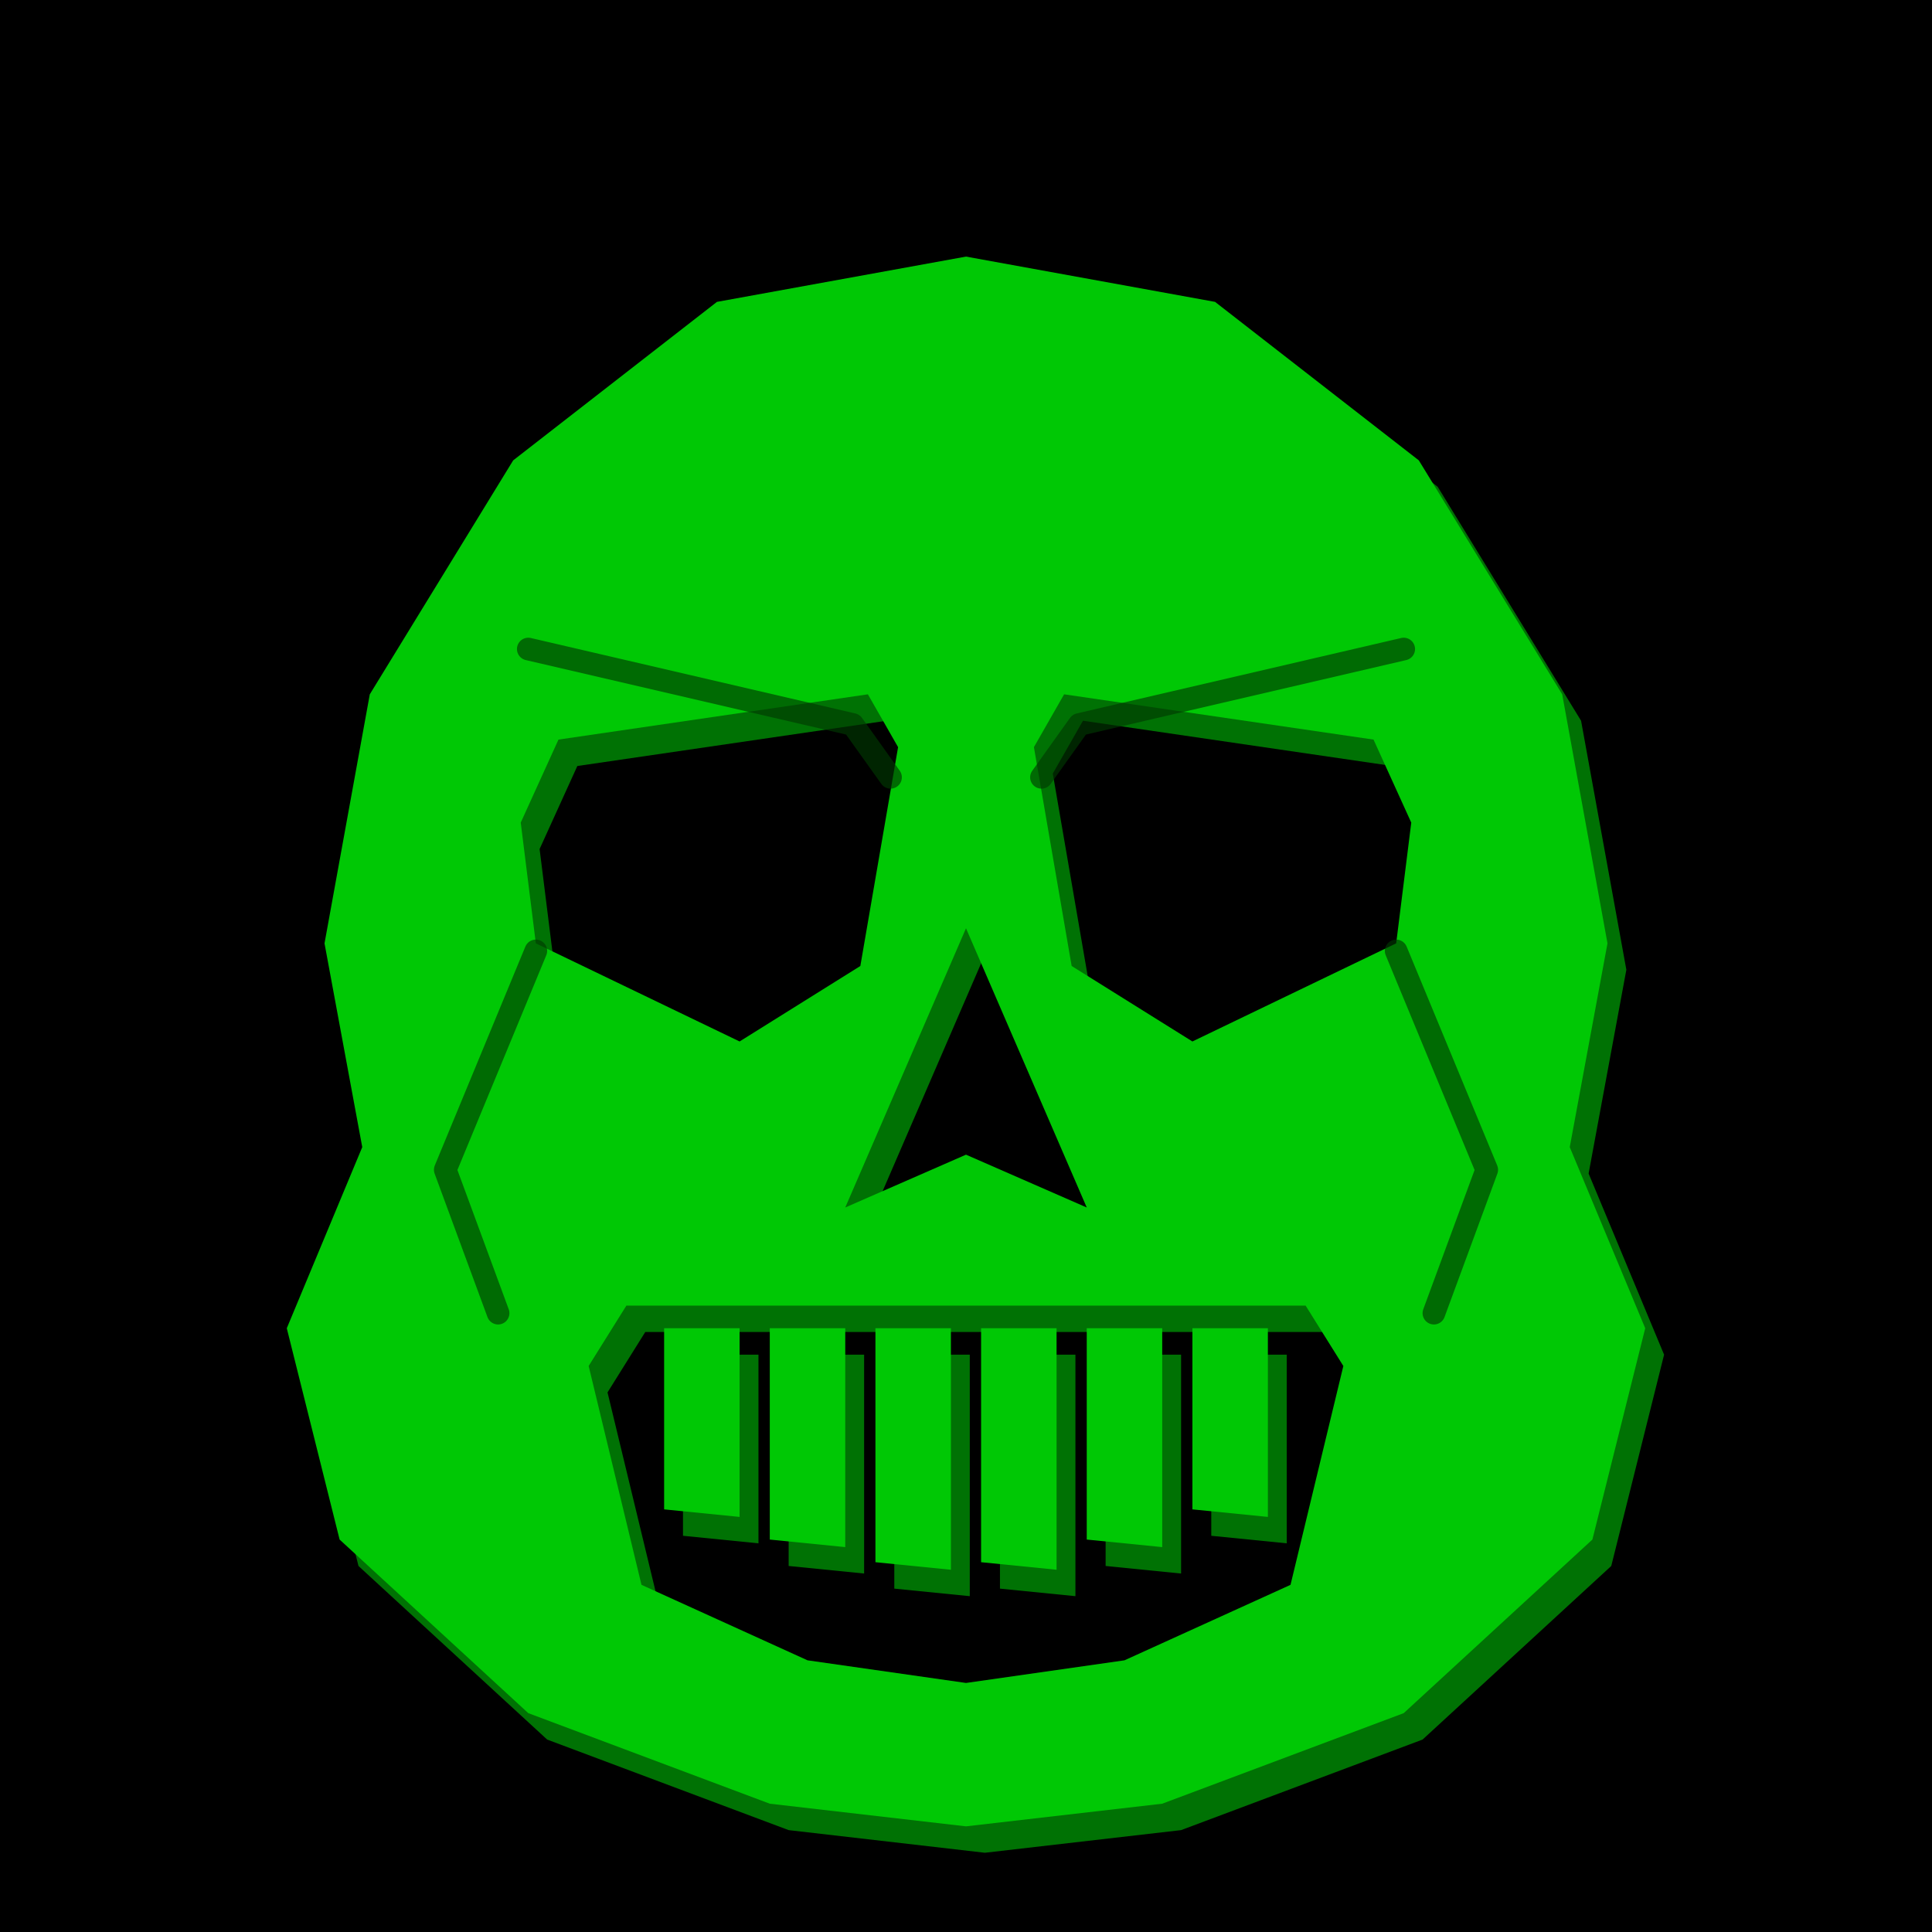
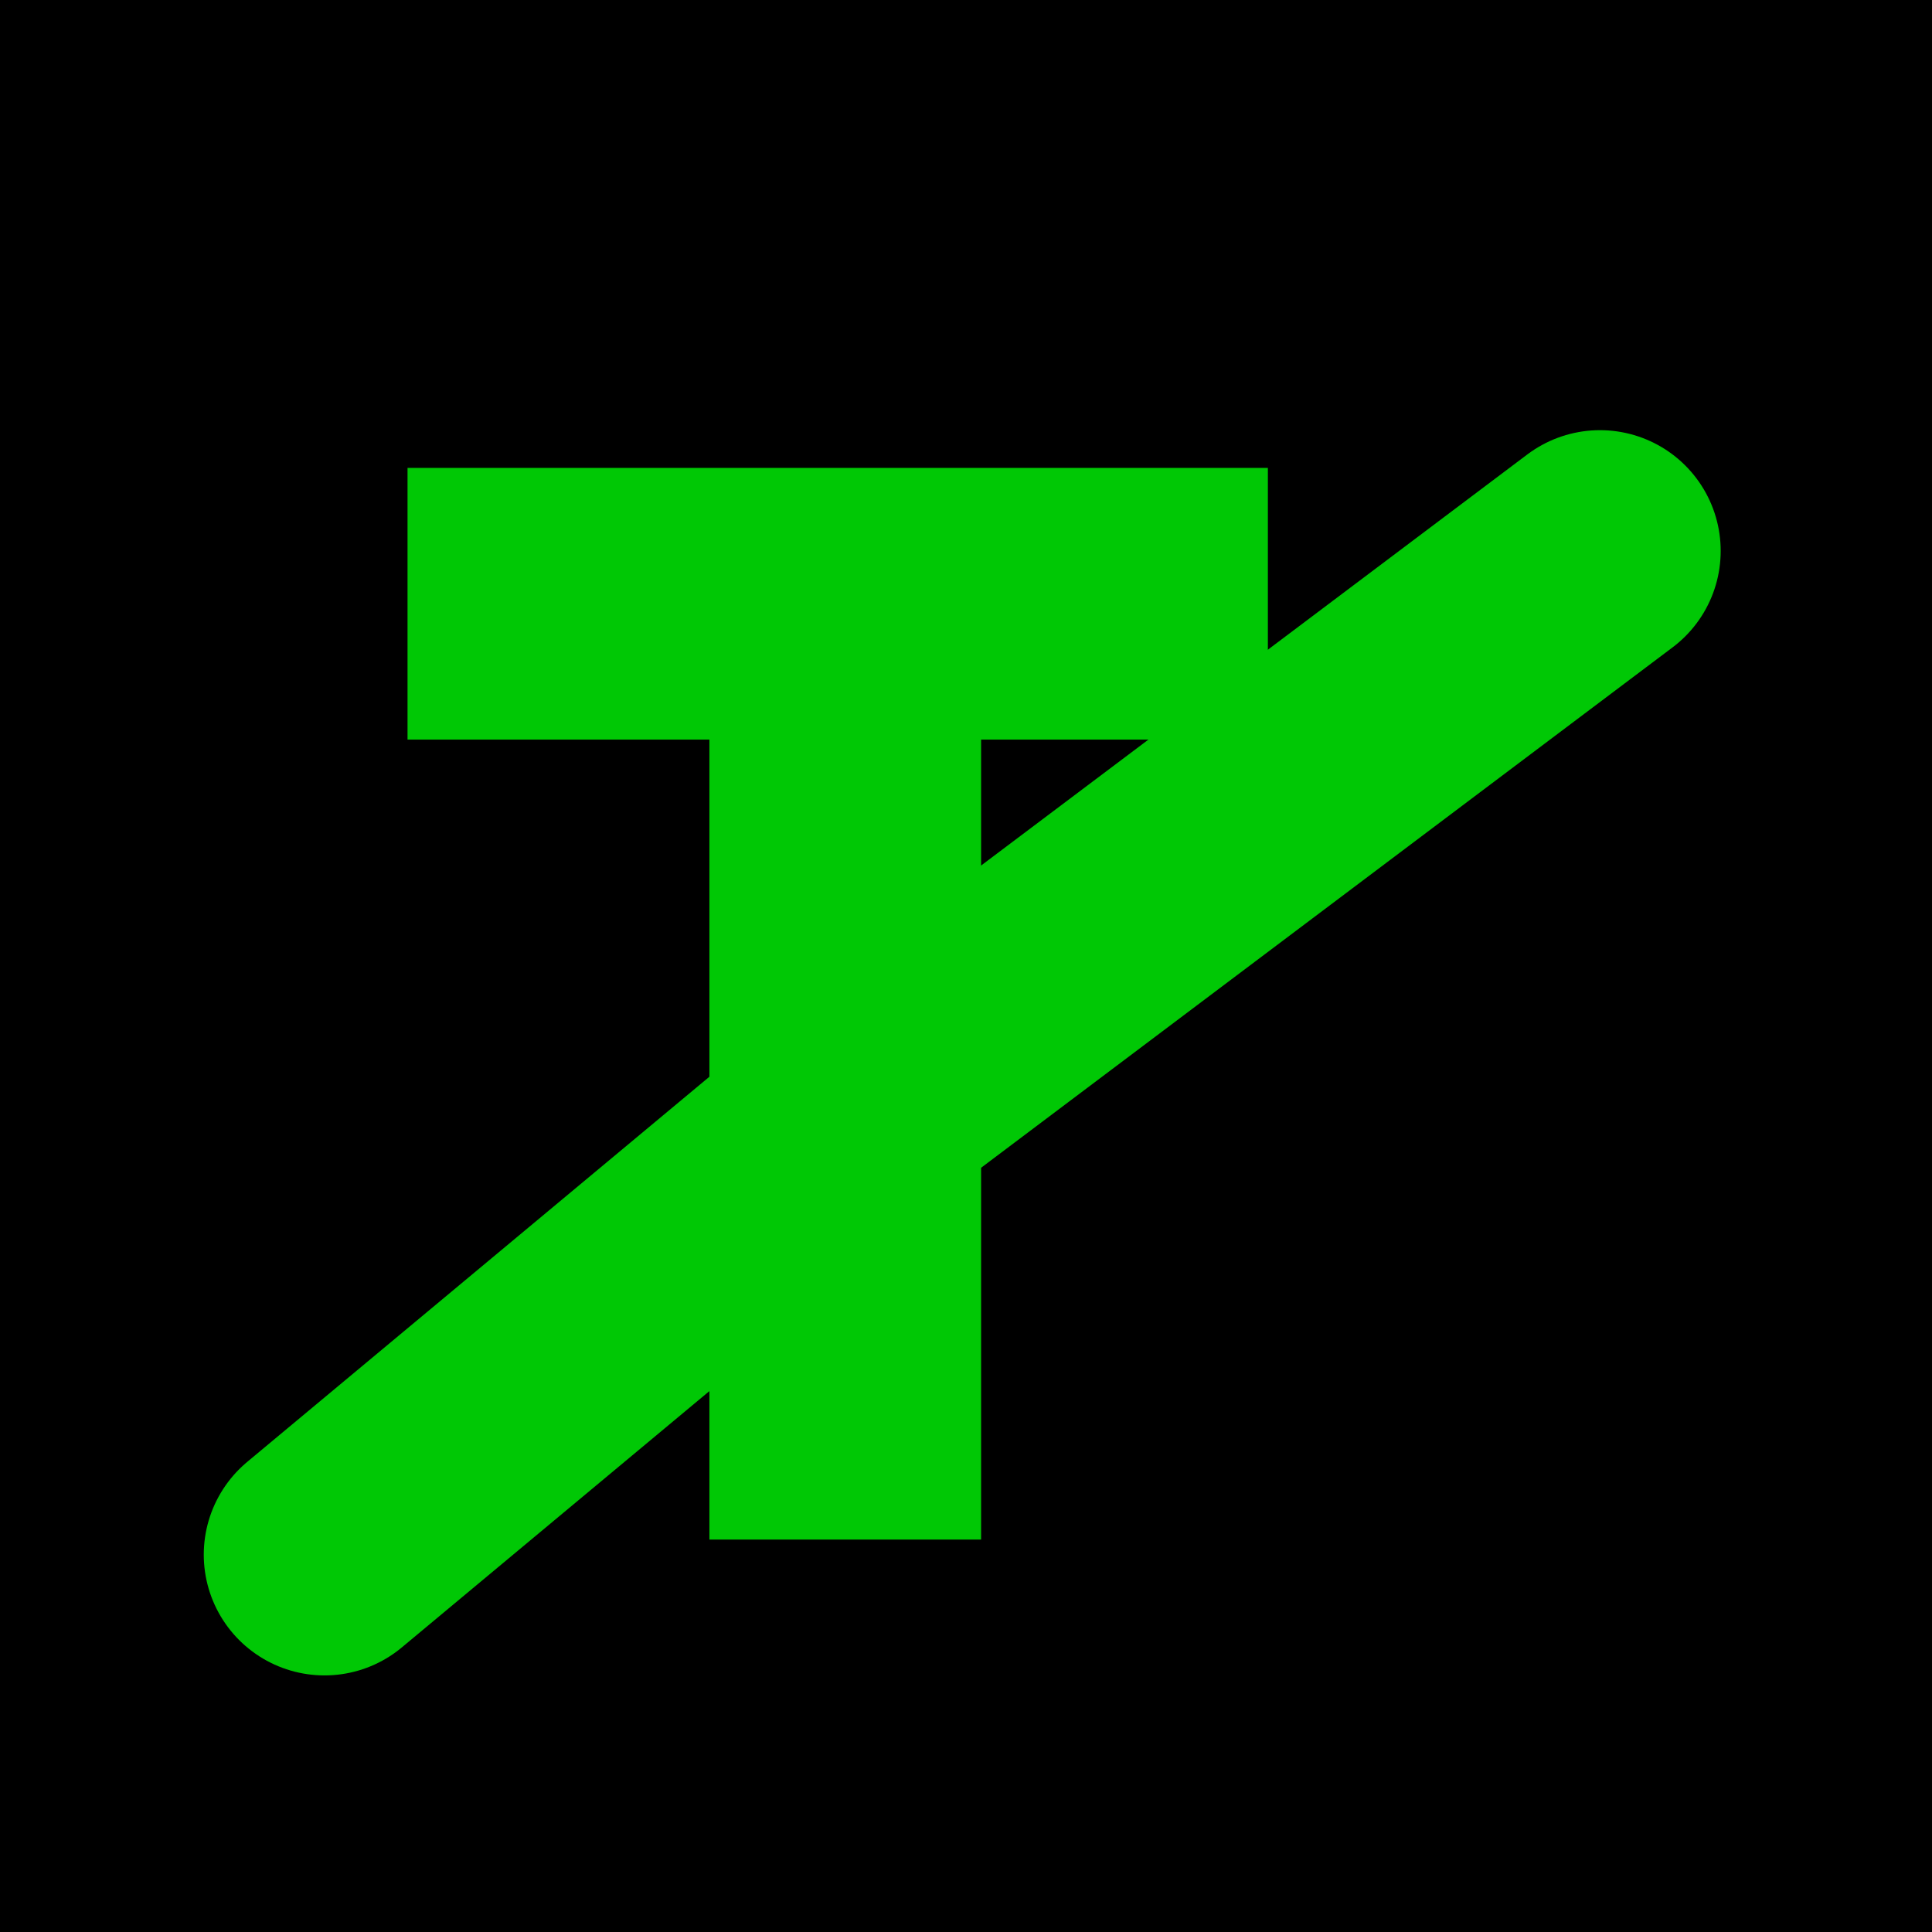
<svg xmlns="http://www.w3.org/2000/svg" viewBox="0 0 512 512" width="512" height="512">
  <rect width="512" height="512" fill="#000" />
-   <g>
-     <path fill="#007204" fill-rule="evenodd" transform="translate(5 7)" d=" M256 68 L 322 80 L 376 122 L 414 184 L 426 250 L 416 304 L 436 352 L 422 408 L 372 454 L 308 478 L 256 484 L 204 478 L 140 454 L 90 408 L 76 352 L 96 304 L 86 250 L 98 184 L 136 122 L 190 80 Z M 148 196 L 230 184 L 238 198 L 228 256 L 196 276 L 142 250 L 138 218 Z M 364 196 L 282 184 L 274 198 L 284 256 L 316 276 L 370 250 L 374 218 Z M 256 246 L 224 320 L 256 306 L 288 320 Z M 166 346 L 346 346 L 356 362 L 342 420 L 298 440 L 256 446 L 214 440 L 170 420 L 156 362 Z M 176 352 L 196 352 L 196 402 L 176 400 Z M 204 352 L 224 352 L 224 410 L 204 408 Z M 232 352 L 252 352 L 252 416 L 232 414 Z M 260 352 L 280 352 L 280 416 L 260 414 Z M 288 352 L 308 352 L 308 410 L 288 408 Z M 316 352 L 336 352 L 336 402 L 316 400 Z " />
-     <path fill="#00C805" fill-rule="evenodd" d=" M256 68 L 322 80 L 376 122 L 414 184 L 426 250 L 416 304 L 436 352 L 422 408 L 372 454 L 308 478 L 256 484 L 204 478 L 140 454 L 90 408 L 76 352 L 96 304 L 86 250 L 98 184 L 136 122 L 190 80 Z M 148 196 L 230 184 L 238 198 L 228 256 L 196 276 L 142 250 L 138 218 Z M 364 196 L 282 184 L 274 198 L 284 256 L 316 276 L 370 250 L 374 218 Z M 256 246 L 224 320 L 256 306 L 288 320 Z M 166 346 L 346 346 L 356 362 L 342 420 L 298 440 L 256 446 L 214 440 L 170 420 L 156 362 Z M 176 352 L 196 352 L 196 402 L 176 400 Z M 204 352 L 224 352 L 224 410 L 204 408 Z M 232 352 L 252 352 L 252 416 L 232 414 Z M 260 352 L 280 352 L 280 416 L 260 414 Z M 288 352 L 308 352 L 308 410 L 288 408 Z M 316 352 L 336 352 L 336 402 L 316 400 Z " />
-     <g fill="none" stroke="#003901" stroke-width="6" stroke-linecap="round" stroke-linejoin="round" opacity="0.65">
-       <path d="M140 172 L226 192 L236 206" />
-       <path d="M372 172 L286 192 L276 206" />
-       <path d="M142 252 L118 310 L132 348" />
-       <path d="M370 252 L394 310 L380 348" />
-     </g>
+   <g fill="#00C805" fill-rule="evenodd">
+     <path d="M108 124h228v72H260v212h-72V196H108z" />
+     <path d="M86 412 L 230 292 L 424 146" fill="none" stroke="#00C805" stroke-width="64" stroke-linecap="round" stroke-linejoin="round" />
  </g>
</svg>
